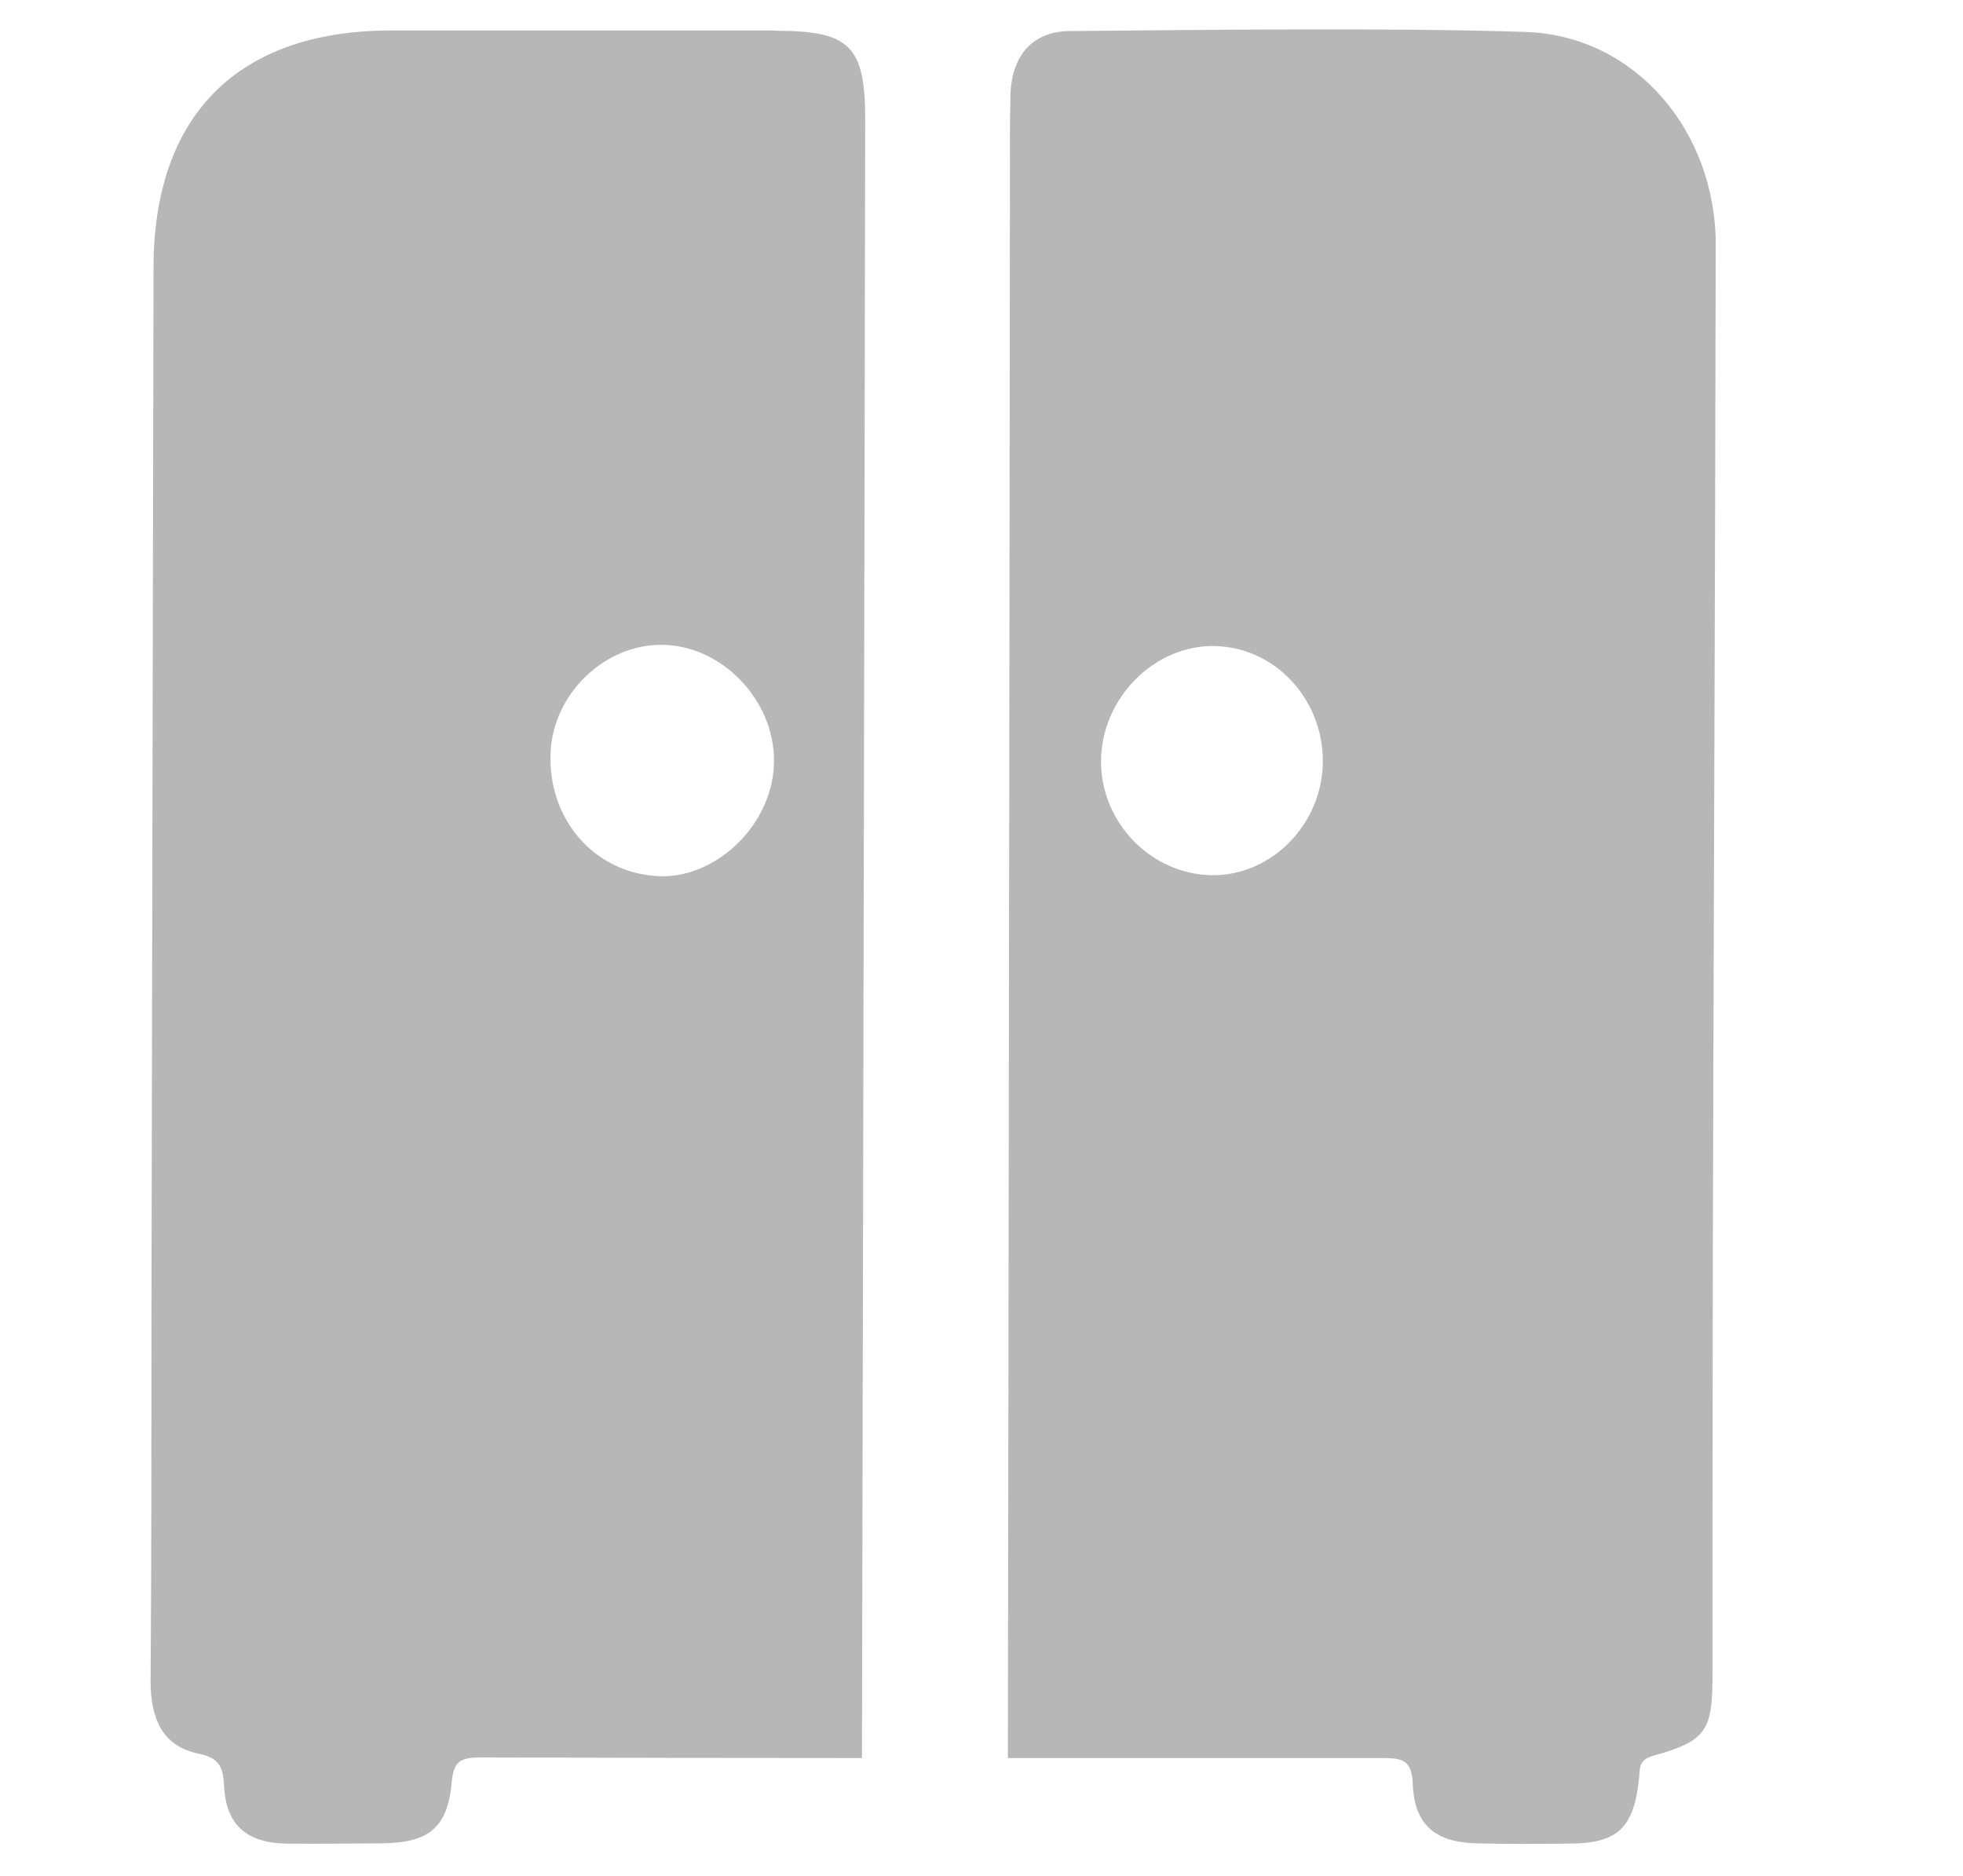
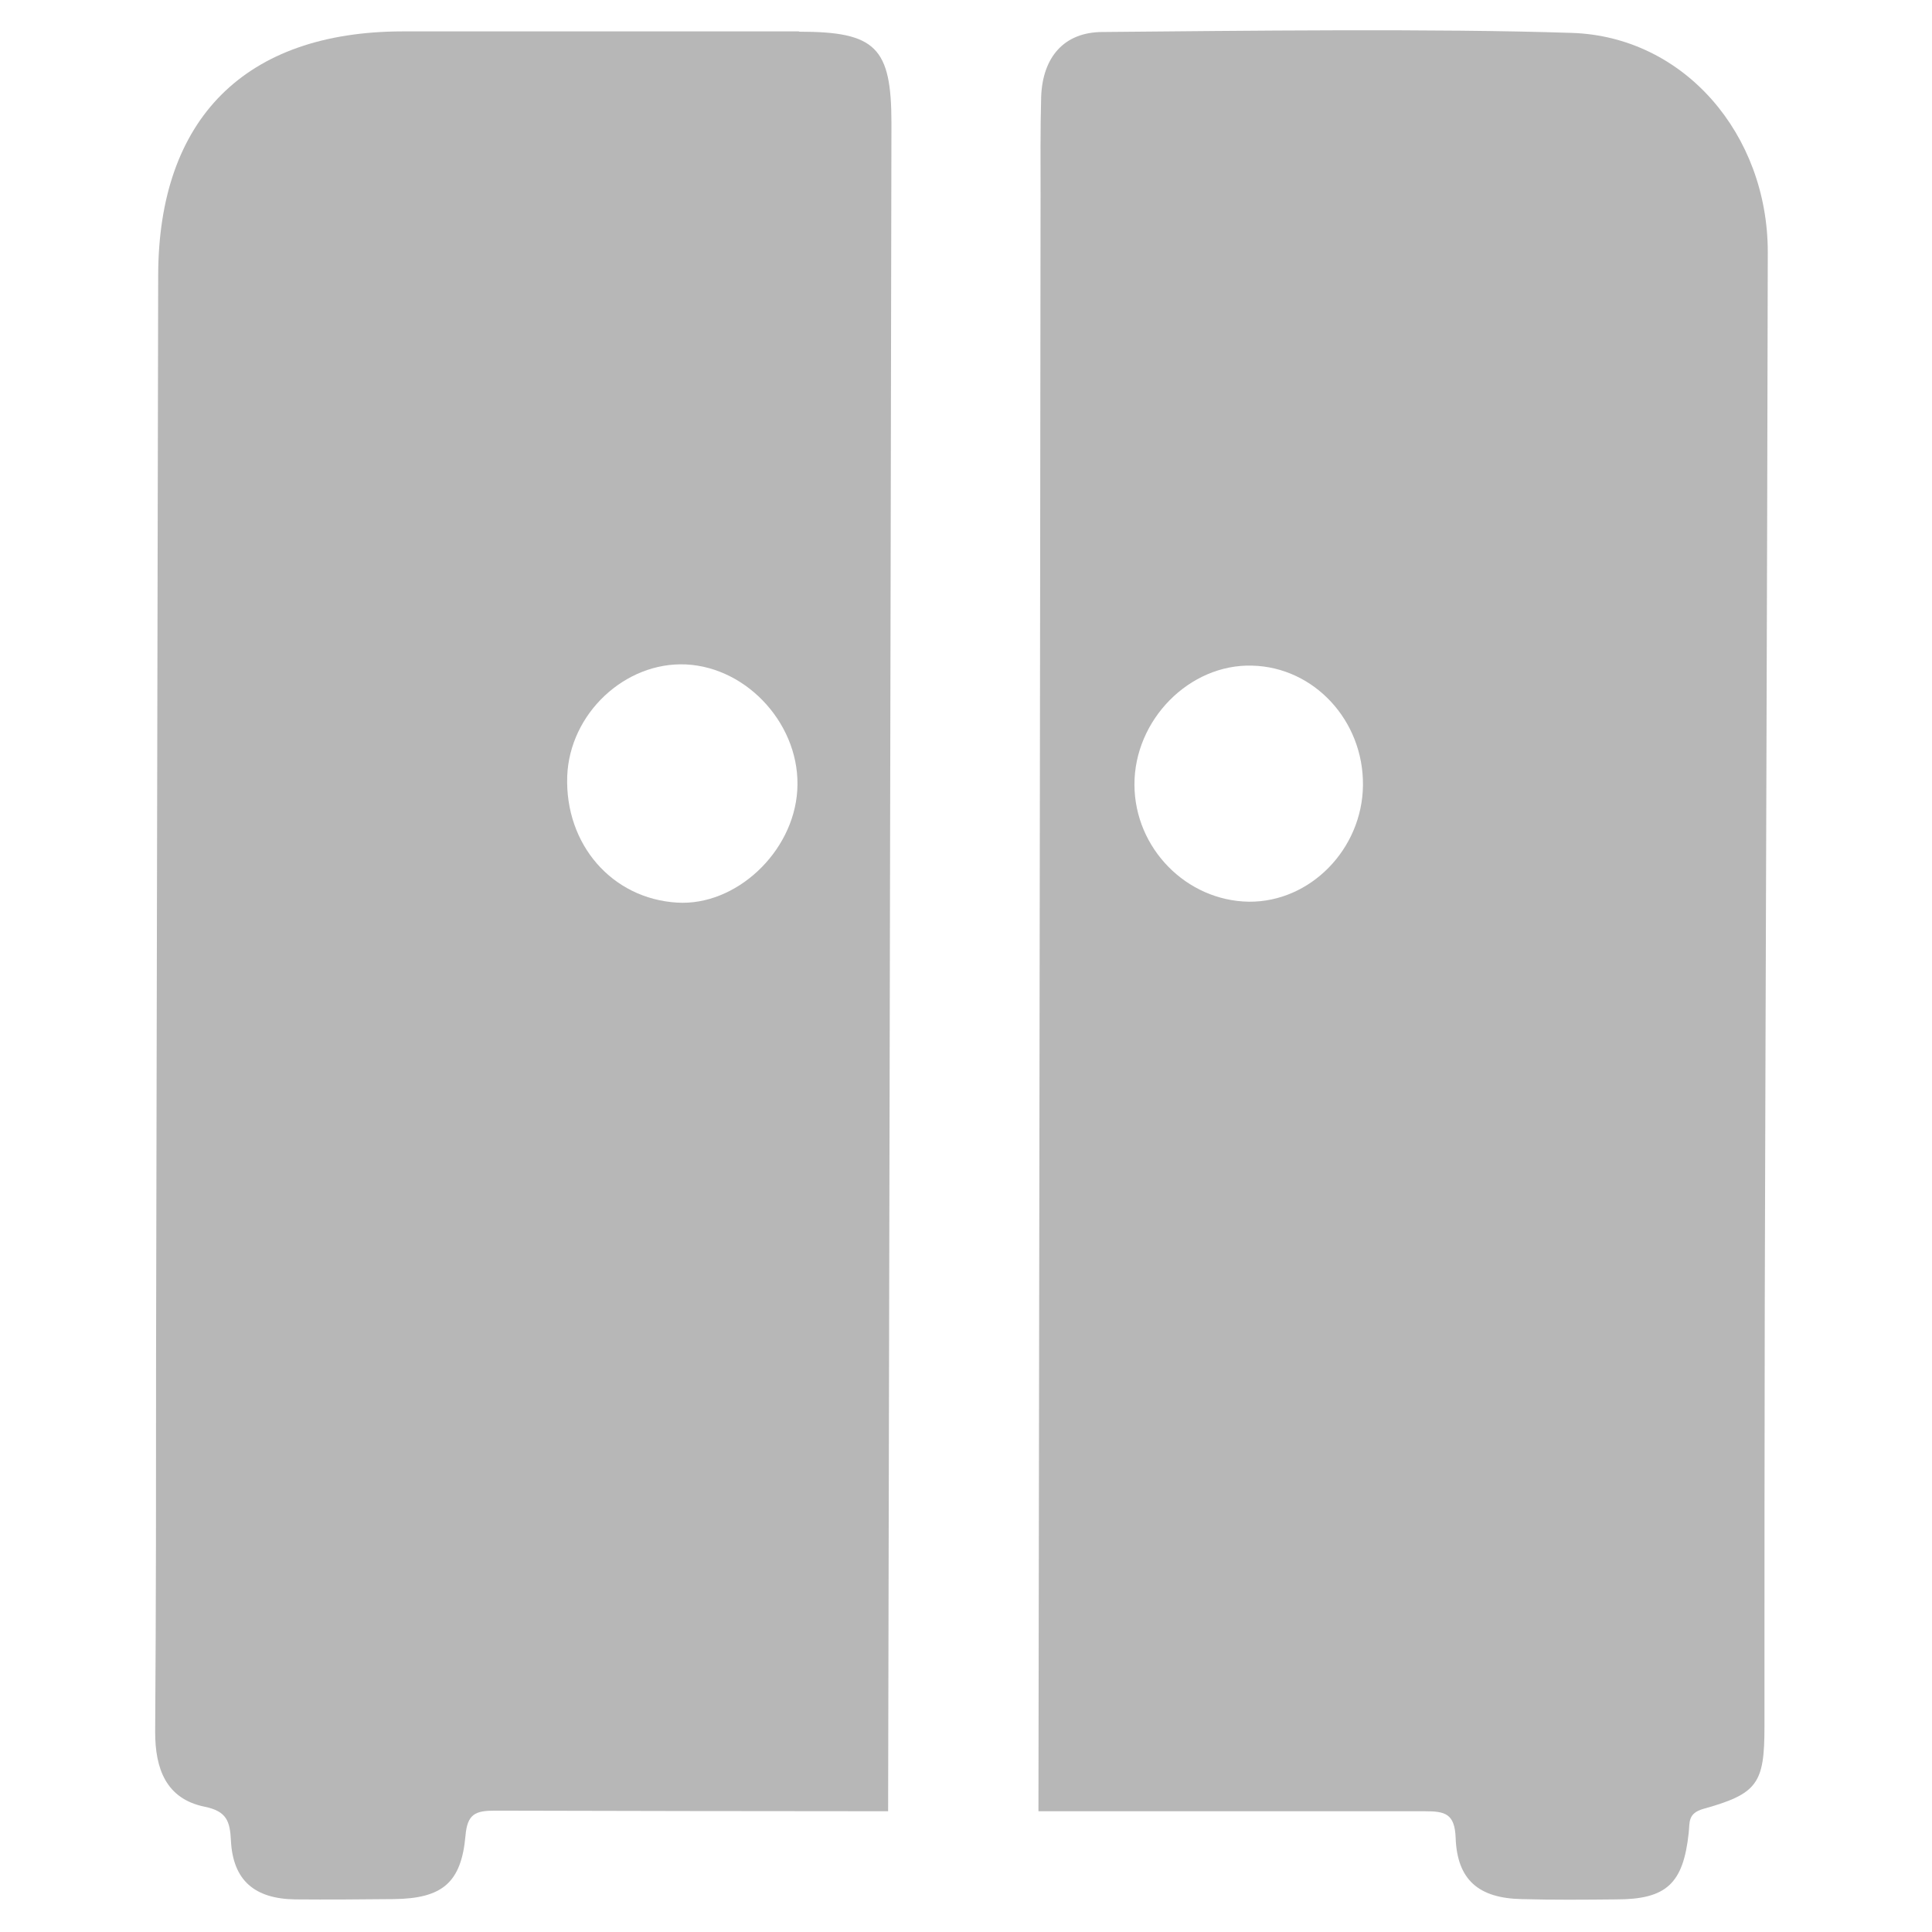
- <svg xmlns="http://www.w3.org/2000/svg" viewBox="0 0 67 64">
+ <svg xmlns="http://www.w3.org/2000/svg" viewBox="0 0 64 64">
  <defs>
    <style>
      .cls-1 {
        fill: #b7b7b7;
      }

      .cls-1, .cls-2 {
        stroke-width: 0px;
      }

      .cls-2 {
        fill: #22282d;
        opacity: 0;
      }
    </style>
  </defs>
  <g id="TabIcon_Wardrobe_" data-name="TabIcon_Wardrobe ">
    <path class="cls-1" d="m26.46,1.04c-3.71,0-9.42,0-13.13,0-5.21.01-8.08,2.89-8.09,8.08-.02,11.89-.05,23.79-.07,35.68,0,4.19,0,8.39-.03,12.58,0,1.21.36,2.21,1.64,2.47.73.15.84.48.87,1.13.07,1.31.78,1.92,2.13,1.94,1.09.01,2.18,0,3.27-.01,1.6-.02,2.23-.54,2.37-2.1.06-.72.33-.83.97-.83,3.68.01,9.35.02,13.03.02,0,0,.09-42.46.11-55.92,0-2.51-.52-3.03-3.05-3.03Zm-4.03,28.86c-2.16-.13-3.72-1.93-3.64-4.19.08-2.07,1.91-3.79,3.93-3.7,2.08.1,3.83,2.07,3.69,4.18-.13,2.05-2.04,3.83-3.98,3.71Z" />
    <path class="cls-1" d="m52.07,1.09c-4.51-.15-11.03-.07-15.54-.03-1.28,0-1.99.83-2.04,2.14-.03,1.09-.02,2.18-.02,3.27-.01,13.02-.07,53.53-.07,53.53,3.6,0,9.2,0,12.8,0,.66,0,.99.07,1.02.88.05,1.4.77,2,2.18,2.03,1.05.03,2.1.02,3.14.01,1.66,0,2.22-.52,2.4-2.2.04-.35-.04-.65.49-.8,1.79-.5,2.02-.84,2.02-2.71,0-4.68,0-9.35.01-14.03.03-11.61.08-23.22.1-34.83,0-3.9-2.77-7.14-6.49-7.26Zm-10.7,28.78c-2.07-.03-3.78-1.77-3.79-3.87-.01-2.15,1.82-4.01,3.9-3.95,2.05.05,3.69,1.82,3.67,3.96-.02,2.12-1.75,3.88-3.78,3.86Z" />
  </g>
  <g id="_图层_3" data-name="图层 3">
-     <rect class="cls-2" x="64" y="61" width="3" height="3" />
    <rect class="cls-2" width="3" height="3" />
+     <rect class="cls-2" x="61" y="61" width="3" height="3" />
  </g>
</svg>
